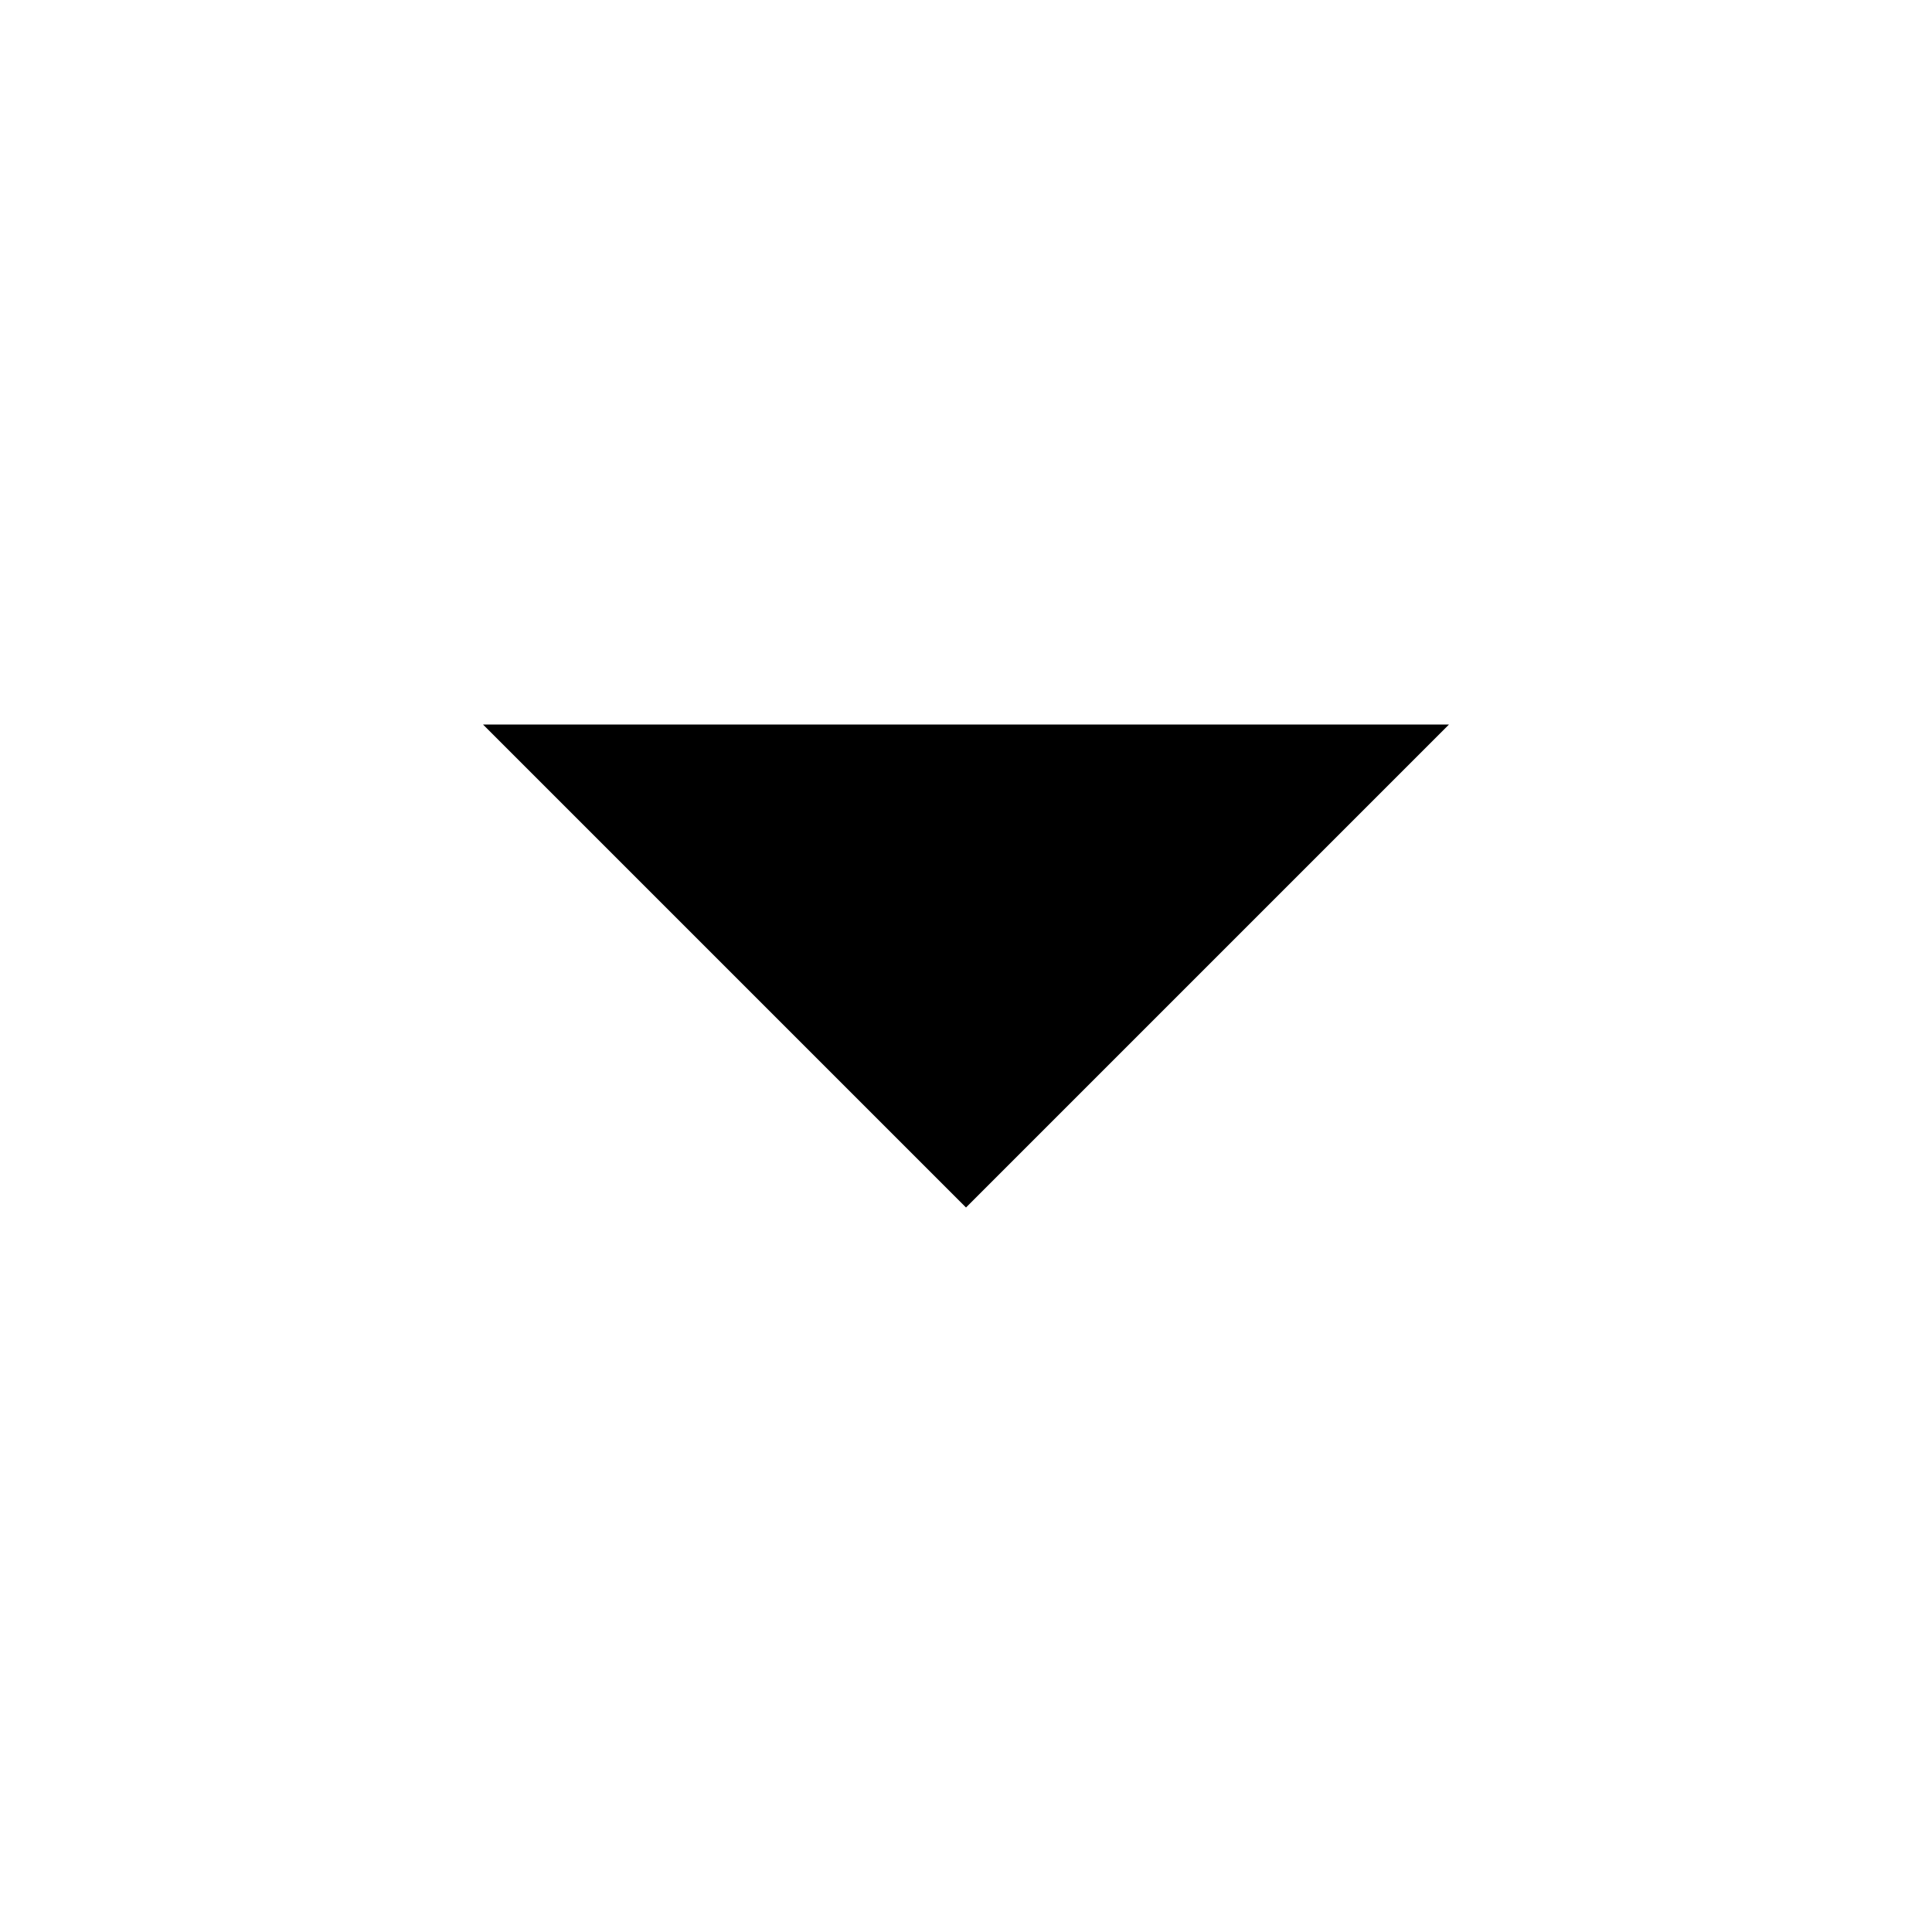
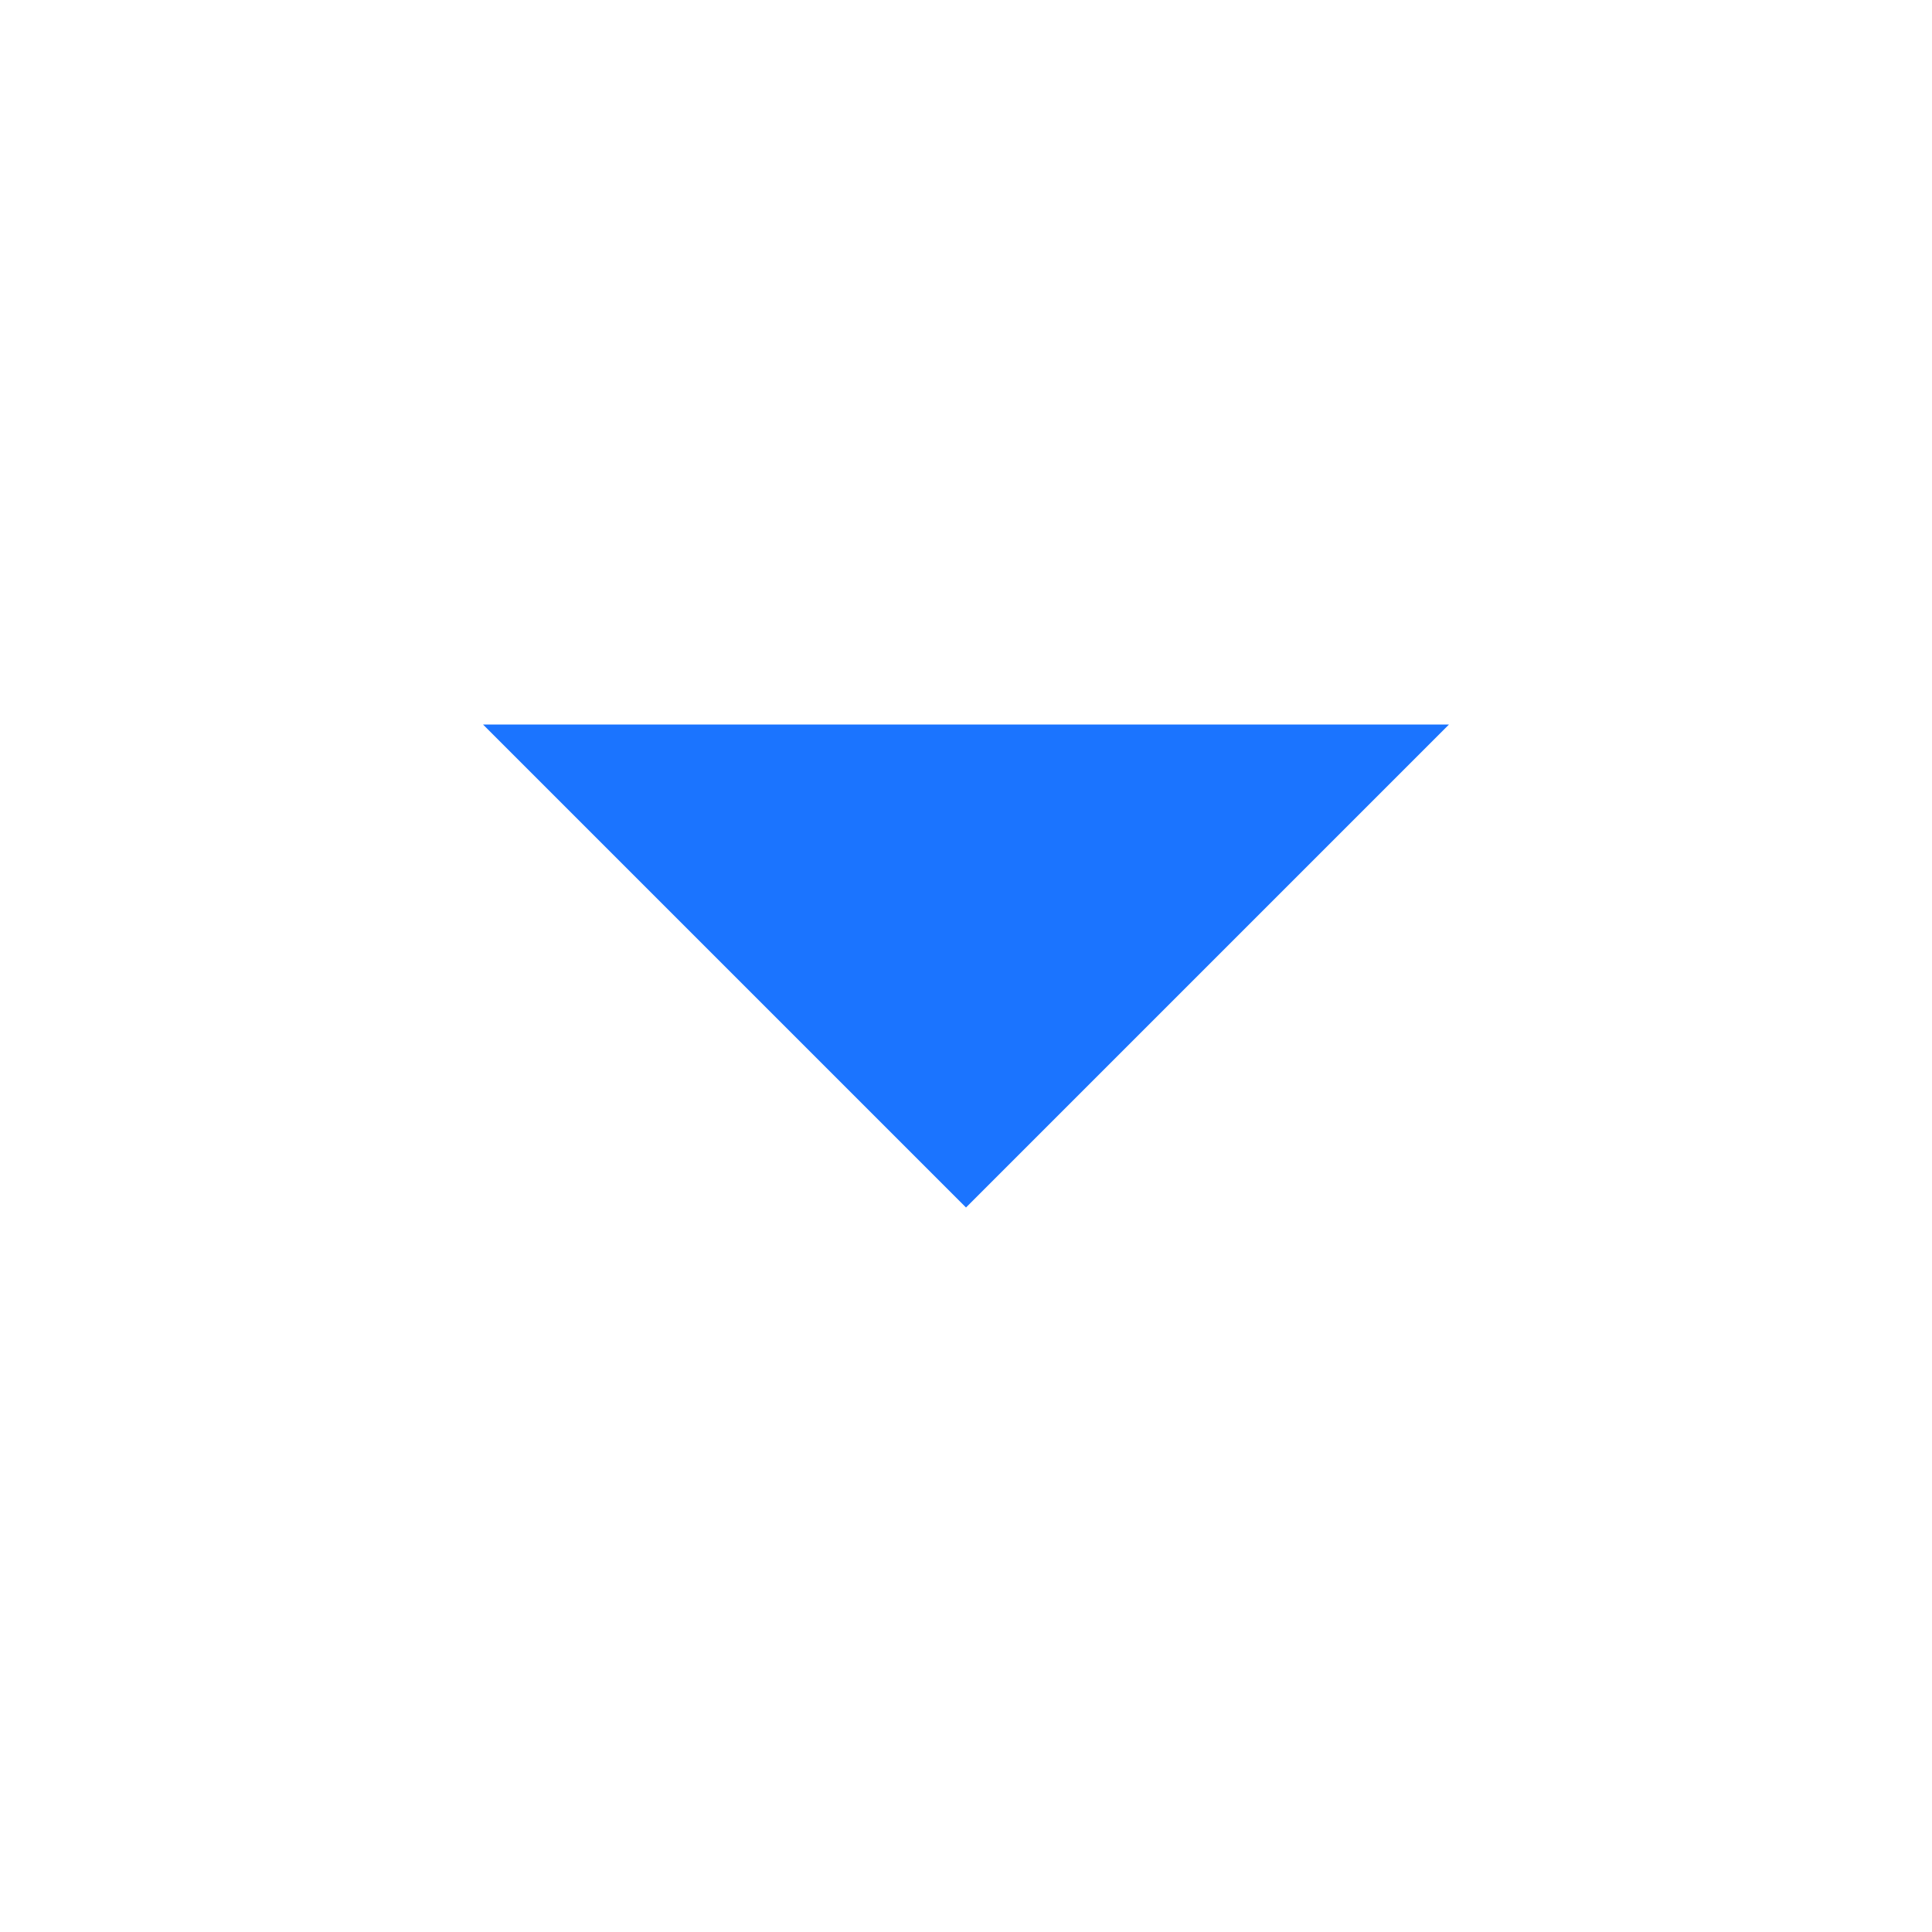
<svg xmlns="http://www.w3.org/2000/svg" version="1.1" id="Layer_1" x="0px" y="0px" width="512px" height="512px" viewBox="0 0 512 512" enable-background="new 0 0 512 512" xml:space="preserve">
-   <g>
+   <g fill="#1b74ff" fill-opacity="1">
    <polygon points="128,192 256,320 384,192  " />
  </g>
</svg>
